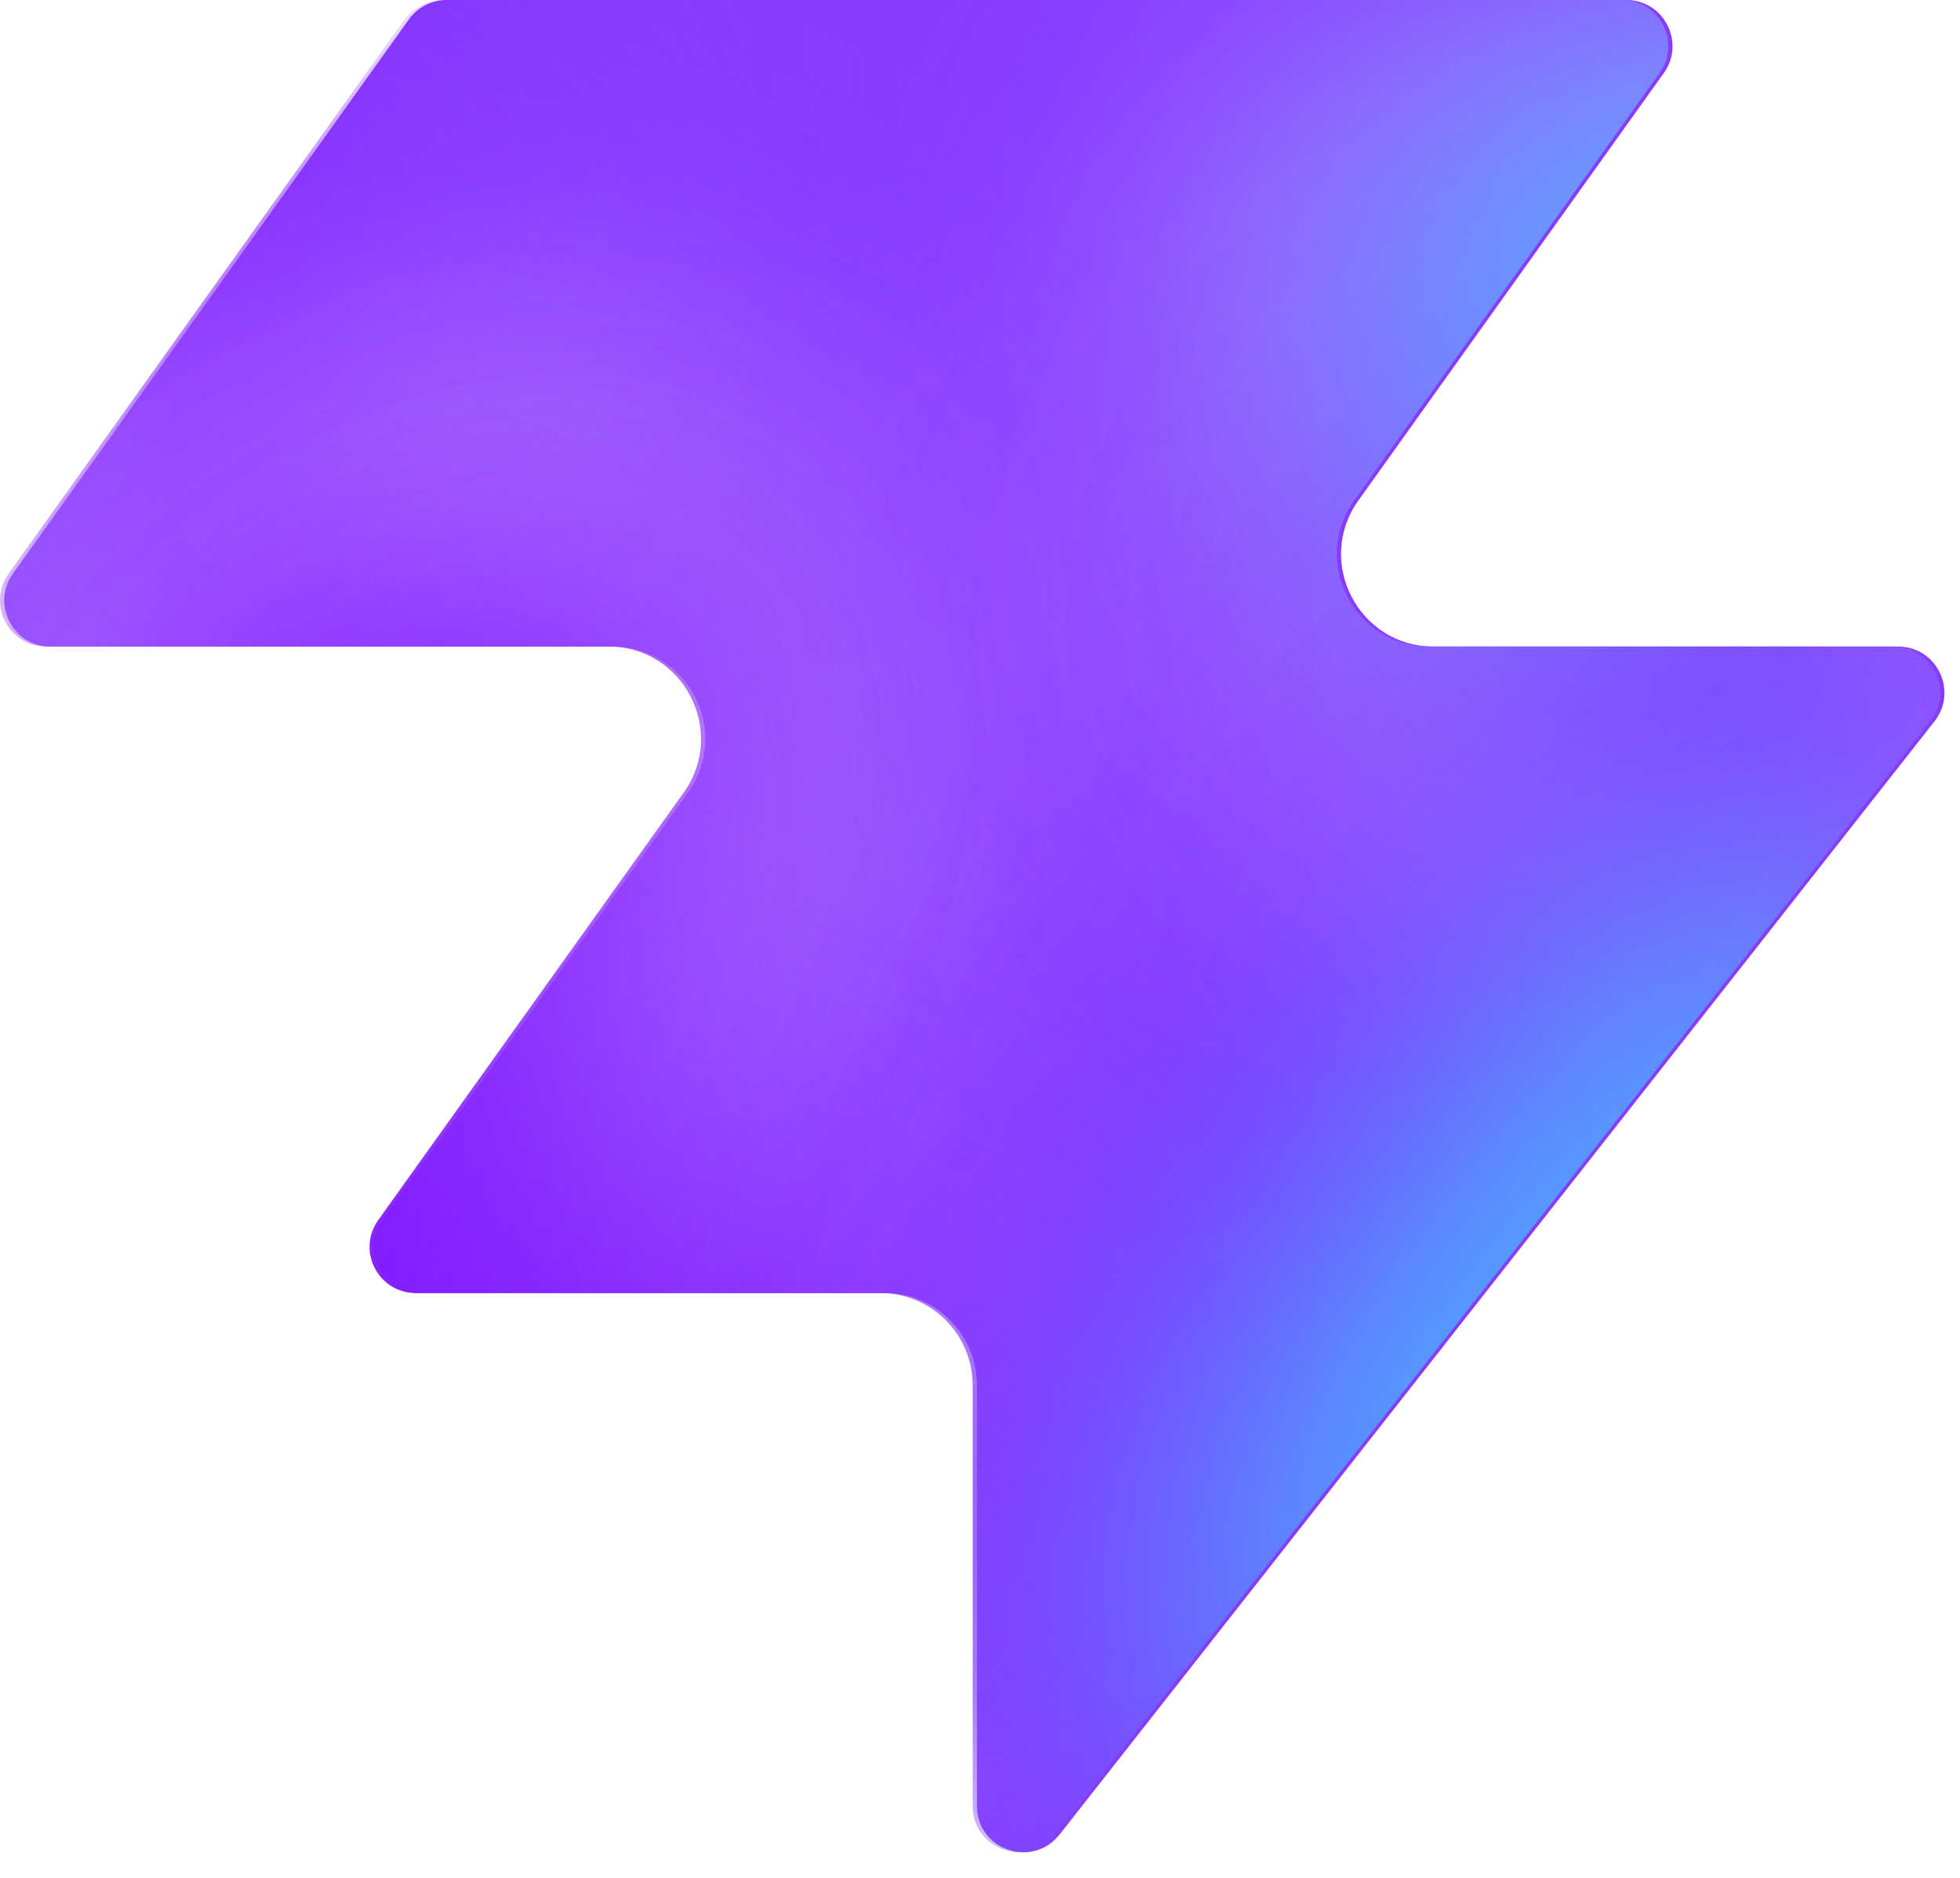
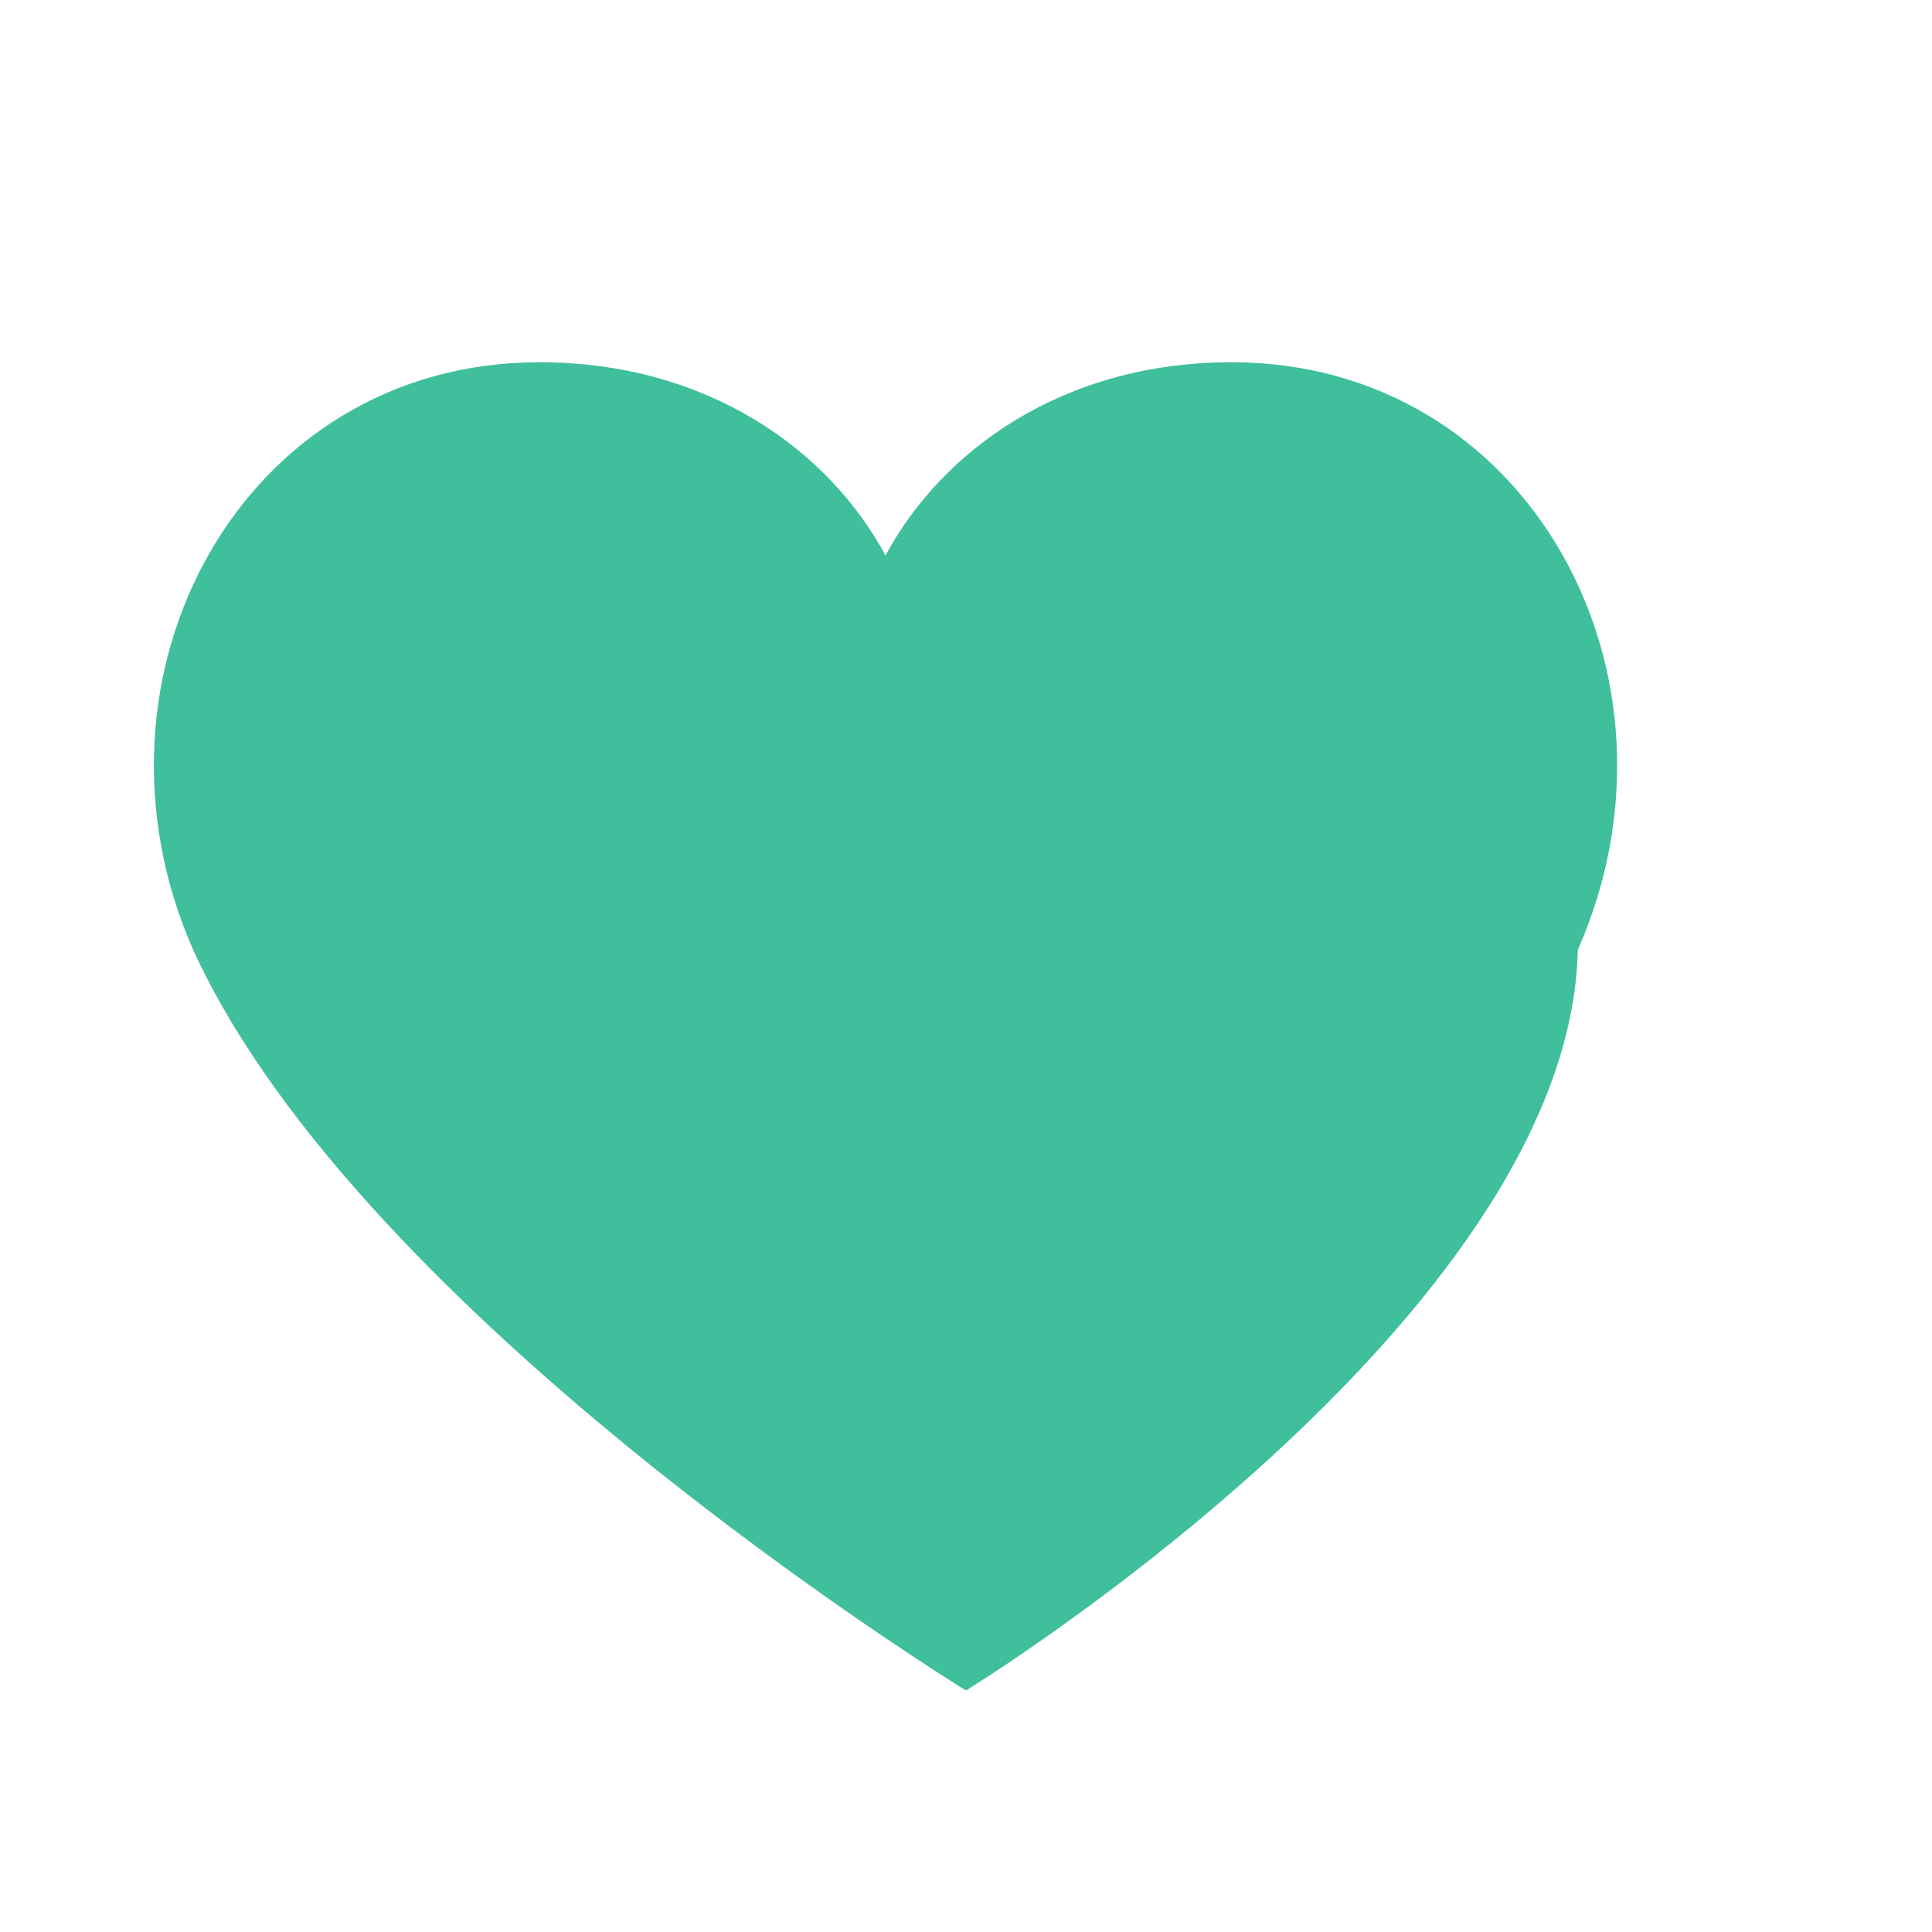
- <svg xmlns="http://www.w3.org/2000/svg" width="48" height="46" fill="none" viewBox="0 0 48 46">
-   <path fill="#863bff" d="M25.946 44.938c-.664.845-2.021.375-2.021-.698V33.937a2.26 2.26 0 0 0-2.262-2.262H10.287c-.92 0-1.456-1.04-.92-1.788l7.48-10.471c1.07-1.497 0-3.578-1.842-3.578H1.237c-.92 0-1.456-1.04-.92-1.788L10.013.474c.214-.297.556-.474.92-.474h28.894c.92 0 1.456 1.04.92 1.788l-7.48 10.471c-1.07 1.498 0 3.579 1.842 3.579h11.377c.943 0 1.473 1.088.89 1.83L25.947 44.94z" style="fill:#863bff;fill:color(display-p3 .525 .23 1);fill-opacity:1" />
-   <mask id="a" width="48" height="46" x="0" y="0" maskUnits="userSpaceOnUse" style="mask-type:alpha">
-     <path fill="#000" d="M25.842 44.938c-.664.844-2.021.375-2.021-.698V33.937a2.26 2.26 0 0 0-2.262-2.262H10.183c-.92 0-1.456-1.04-.92-1.788l7.48-10.471c1.07-1.498 0-3.579-1.842-3.579H1.133c-.92 0-1.456-1.04-.92-1.787L9.91.473c.214-.297.556-.474.92-.474h28.894c.92 0 1.456 1.04.92 1.788l-7.48 10.471c-1.07 1.498 0 3.578 1.842 3.578h11.377c.943 0 1.473 1.088.89 1.832L25.843 44.94z" style="fill:#000;fill-opacity:1" />
-   </mask>
-   <g mask="url(#a)">
-     <g filter="url(#b)">
-       <ellipse cx="5.508" cy="14.704" fill="#ede6ff" rx="5.508" ry="14.704" style="fill:#ede6ff;fill:color(display-p3 .927 .903 1);fill-opacity:1" transform="matrix(.00324 1 1 -.00324 -4.47 31.516)" />
-     </g>
-     <g filter="url(#c)">
-       <ellipse cx="10.399" cy="29.851" fill="#ede6ff" rx="10.399" ry="29.851" style="fill:#ede6ff;fill:color(display-p3 .927 .903 1);fill-opacity:1" transform="matrix(.00324 1 1 -.00324 -39.328 7.883)" />
-     </g>
-     <g filter="url(#d)">
-       <ellipse cx="5.508" cy="30.487" fill="#7e14ff" rx="5.508" ry="30.487" style="fill:#7e14ff;fill:color(display-p3 .492 .077 1);fill-opacity:1" transform="rotate(89.814 -25.913 -14.639)scale(1 -1)" />
-     </g>
-     <g filter="url(#e)">
-       <ellipse cx="5.508" cy="30.599" fill="#7e14ff" rx="5.508" ry="30.599" style="fill:#7e14ff;fill:color(display-p3 .492 .077 1);fill-opacity:1" transform="rotate(89.814 -32.644 -3.334)scale(1 -1)" />
-     </g>
-     <g filter="url(#f)">
-       <ellipse cx="5.508" cy="30.599" fill="#7e14ff" rx="5.508" ry="30.599" style="fill:#7e14ff;fill:color(display-p3 .492 .077 1);fill-opacity:1" transform="matrix(.00324 1 1 -.00324 -34.34 30.47)" />
-     </g>
-     <g filter="url(#g)">
-       <ellipse cx="14.072" cy="22.078" fill="#ede6ff" rx="14.072" ry="22.078" style="fill:#ede6ff;fill:color(display-p3 .927 .903 1);fill-opacity:1" transform="rotate(93.35 24.506 48.493)scale(-1 1)" />
-     </g>
-     <g filter="url(#h)">
-       <ellipse cx="3.47" cy="21.501" fill="#7e14ff" rx="3.47" ry="21.501" style="fill:#7e14ff;fill:color(display-p3 .492 .077 1);fill-opacity:1" transform="rotate(89.009 28.708 47.59)scale(-1 1)" />
-     </g>
-     <g filter="url(#i)">
-       <ellipse cx="3.47" cy="21.501" fill="#7e14ff" rx="3.47" ry="21.501" style="fill:#7e14ff;fill:color(display-p3 .492 .077 1);fill-opacity:1" transform="rotate(89.009 28.708 47.59)scale(-1 1)" />
-     </g>
-     <g filter="url(#j)">
-       <ellipse cx=".387" cy="8.972" fill="#7e14ff" rx="4.407" ry="29.108" style="fill:#7e14ff;fill:color(display-p3 .492 .077 1);fill-opacity:1" transform="rotate(39.51 .387 8.972)" />
-     </g>
-     <g filter="url(#k)">
-       <ellipse cx="47.523" cy="-6.092" fill="#7e14ff" rx="4.407" ry="29.108" style="fill:#7e14ff;fill:color(display-p3 .492 .077 1);fill-opacity:1" transform="rotate(37.892 47.523 -6.092)" />
-     </g>
-     <g filter="url(#l)">
-       <ellipse cx="41.412" cy="6.333" fill="#47bfff" rx="5.971" ry="9.665" style="fill:#47bfff;fill:color(display-p3 .28 .748 1);fill-opacity:1" transform="rotate(37.892 41.412 6.333)" />
-     </g>
-     <g filter="url(#m)">
-       <ellipse cx="-1.879" cy="38.332" fill="#7e14ff" rx="4.407" ry="29.108" style="fill:#7e14ff;fill:color(display-p3 .492 .077 1);fill-opacity:1" transform="rotate(37.892 -1.88 38.332)" />
-     </g>
-     <g filter="url(#n)">
-       <ellipse cx="-1.879" cy="38.332" fill="#7e14ff" rx="4.407" ry="29.108" style="fill:#7e14ff;fill:color(display-p3 .492 .077 1);fill-opacity:1" transform="rotate(37.892 -1.88 38.332)" />
-     </g>
-     <g filter="url(#o)">
-       <ellipse cx="35.651" cy="29.907" fill="#7e14ff" rx="4.407" ry="29.108" style="fill:#7e14ff;fill:color(display-p3 .492 .077 1);fill-opacity:1" transform="rotate(37.892 35.651 29.907)" />
-     </g>
-     <g filter="url(#p)">
-       <ellipse cx="38.418" cy="32.4" fill="#47bfff" rx="5.971" ry="15.297" style="fill:#47bfff;fill:color(display-p3 .28 .748 1);fill-opacity:1" transform="rotate(37.892 38.418 32.4)" />
-     </g>
-   </g>
-   <defs>
-     <filter id="b" width="60.045" height="41.654" x="-19.77" y="16.149" color-interpolation-filters="sRGB" filterUnits="userSpaceOnUse">
-       <feFlood flood-opacity="0" result="BackgroundImageFix" />
-       <feBlend in="SourceGraphic" in2="BackgroundImageFix" result="shape" />
-       <feGaussianBlur result="effect1_foregroundBlur_2002_17158" stdDeviation="7.659" />
-     </filter>
-     <filter id="c" width="90.34" height="51.437" x="-54.613" y="-7.533" color-interpolation-filters="sRGB" filterUnits="userSpaceOnUse">
-       <feFlood flood-opacity="0" result="BackgroundImageFix" />
-       <feBlend in="SourceGraphic" in2="BackgroundImageFix" result="shape" />
-       <feGaussianBlur result="effect1_foregroundBlur_2002_17158" stdDeviation="7.659" />
-     </filter>
-     <filter id="d" width="79.355" height="29.4" x="-49.64" y="2.03" color-interpolation-filters="sRGB" filterUnits="userSpaceOnUse">
-       <feFlood flood-opacity="0" result="BackgroundImageFix" />
-       <feBlend in="SourceGraphic" in2="BackgroundImageFix" result="shape" />
-       <feGaussianBlur result="effect1_foregroundBlur_2002_17158" stdDeviation="4.596" />
-     </filter>
-     <filter id="e" width="79.579" height="29.4" x="-45.045" y="20.029" color-interpolation-filters="sRGB" filterUnits="userSpaceOnUse">
-       <feFlood flood-opacity="0" result="BackgroundImageFix" />
-       <feBlend in="SourceGraphic" in2="BackgroundImageFix" result="shape" />
-       <feGaussianBlur result="effect1_foregroundBlur_2002_17158" stdDeviation="4.596" />
-     </filter>
-     <filter id="f" width="79.579" height="29.4" x="-43.513" y="21.178" color-interpolation-filters="sRGB" filterUnits="userSpaceOnUse">
-       <feFlood flood-opacity="0" result="BackgroundImageFix" />
-       <feBlend in="SourceGraphic" in2="BackgroundImageFix" result="shape" />
-       <feGaussianBlur result="effect1_foregroundBlur_2002_17158" stdDeviation="4.596" />
-     </filter>
-     <filter id="g" width="74.749" height="58.852" x="15.756" y="-17.901" color-interpolation-filters="sRGB" filterUnits="userSpaceOnUse">
-       <feFlood flood-opacity="0" result="BackgroundImageFix" />
-       <feBlend in="SourceGraphic" in2="BackgroundImageFix" result="shape" />
-       <feGaussianBlur result="effect1_foregroundBlur_2002_17158" stdDeviation="7.659" />
-     </filter>
-     <filter id="h" width="61.377" height="25.362" x="23.548" y="2.284" color-interpolation-filters="sRGB" filterUnits="userSpaceOnUse">
-       <feFlood flood-opacity="0" result="BackgroundImageFix" />
-       <feBlend in="SourceGraphic" in2="BackgroundImageFix" result="shape" />
-       <feGaussianBlur result="effect1_foregroundBlur_2002_17158" stdDeviation="4.596" />
-     </filter>
-     <filter id="i" width="61.377" height="25.362" x="23.548" y="2.284" color-interpolation-filters="sRGB" filterUnits="userSpaceOnUse">
-       <feFlood flood-opacity="0" result="BackgroundImageFix" />
-       <feBlend in="SourceGraphic" in2="BackgroundImageFix" result="shape" />
-       <feGaussianBlur result="effect1_foregroundBlur_2002_17158" stdDeviation="4.596" />
-     </filter>
-     <filter id="j" width="56.045" height="63.649" x="-27.636" y="-22.853" color-interpolation-filters="sRGB" filterUnits="userSpaceOnUse">
-       <feFlood flood-opacity="0" result="BackgroundImageFix" />
-       <feBlend in="SourceGraphic" in2="BackgroundImageFix" result="shape" />
-       <feGaussianBlur result="effect1_foregroundBlur_2002_17158" stdDeviation="4.596" />
-     </filter>
-     <filter id="k" width="54.814" height="64.646" x="20.116" y="-38.415" color-interpolation-filters="sRGB" filterUnits="userSpaceOnUse">
-       <feFlood flood-opacity="0" result="BackgroundImageFix" />
-       <feBlend in="SourceGraphic" in2="BackgroundImageFix" result="shape" />
-       <feGaussianBlur result="effect1_foregroundBlur_2002_17158" stdDeviation="4.596" />
-     </filter>
-     <filter id="l" width="33.541" height="35.313" x="24.641" y="-11.323" color-interpolation-filters="sRGB" filterUnits="userSpaceOnUse">
-       <feFlood flood-opacity="0" result="BackgroundImageFix" />
-       <feBlend in="SourceGraphic" in2="BackgroundImageFix" result="shape" />
-       <feGaussianBlur result="effect1_foregroundBlur_2002_17158" stdDeviation="4.596" />
-     </filter>
-     <filter id="m" width="54.814" height="64.646" x="-29.286" y="6.009" color-interpolation-filters="sRGB" filterUnits="userSpaceOnUse">
-       <feFlood flood-opacity="0" result="BackgroundImageFix" />
-       <feBlend in="SourceGraphic" in2="BackgroundImageFix" result="shape" />
-       <feGaussianBlur result="effect1_foregroundBlur_2002_17158" stdDeviation="4.596" />
-     </filter>
-     <filter id="n" width="54.814" height="64.646" x="-29.286" y="6.009" color-interpolation-filters="sRGB" filterUnits="userSpaceOnUse">
-       <feFlood flood-opacity="0" result="BackgroundImageFix" />
-       <feBlend in="SourceGraphic" in2="BackgroundImageFix" result="shape" />
-       <feGaussianBlur result="effect1_foregroundBlur_2002_17158" stdDeviation="4.596" />
-     </filter>
-     <filter id="o" width="54.814" height="64.646" x="8.244" y="-2.416" color-interpolation-filters="sRGB" filterUnits="userSpaceOnUse">
-       <feFlood flood-opacity="0" result="BackgroundImageFix" />
-       <feBlend in="SourceGraphic" in2="BackgroundImageFix" result="shape" />
-       <feGaussianBlur result="effect1_foregroundBlur_2002_17158" stdDeviation="4.596" />
-     </filter>
-     <filter id="p" width="39.409" height="43.623" x="18.713" y="10.588" color-interpolation-filters="sRGB" filterUnits="userSpaceOnUse">
-       <feFlood flood-opacity="0" result="BackgroundImageFix" />
-       <feBlend in="SourceGraphic" in2="BackgroundImageFix" result="shape" />
-       <feGaussianBlur result="effect1_foregroundBlur_2002_17158" stdDeviation="4.596" />
-     </filter>
-   </defs>
+ <svg xmlns="http://www.w3.org/2000/svg" viewBox="0 0 24 24">
+   <path fill="#3fbf9b" d="M12 21s-7.5-4.6-9.6-9.2C.9 8.4 3 4.5 6.7 4.5c2.1 0 3.6 1.1 4.3 2.4.7-1.3 2.2-2.4 4.3-2.4 3.7 0 5.8 3.9 4.3 7.3C19.5 16.4 12 21 12 21z" />
</svg>
